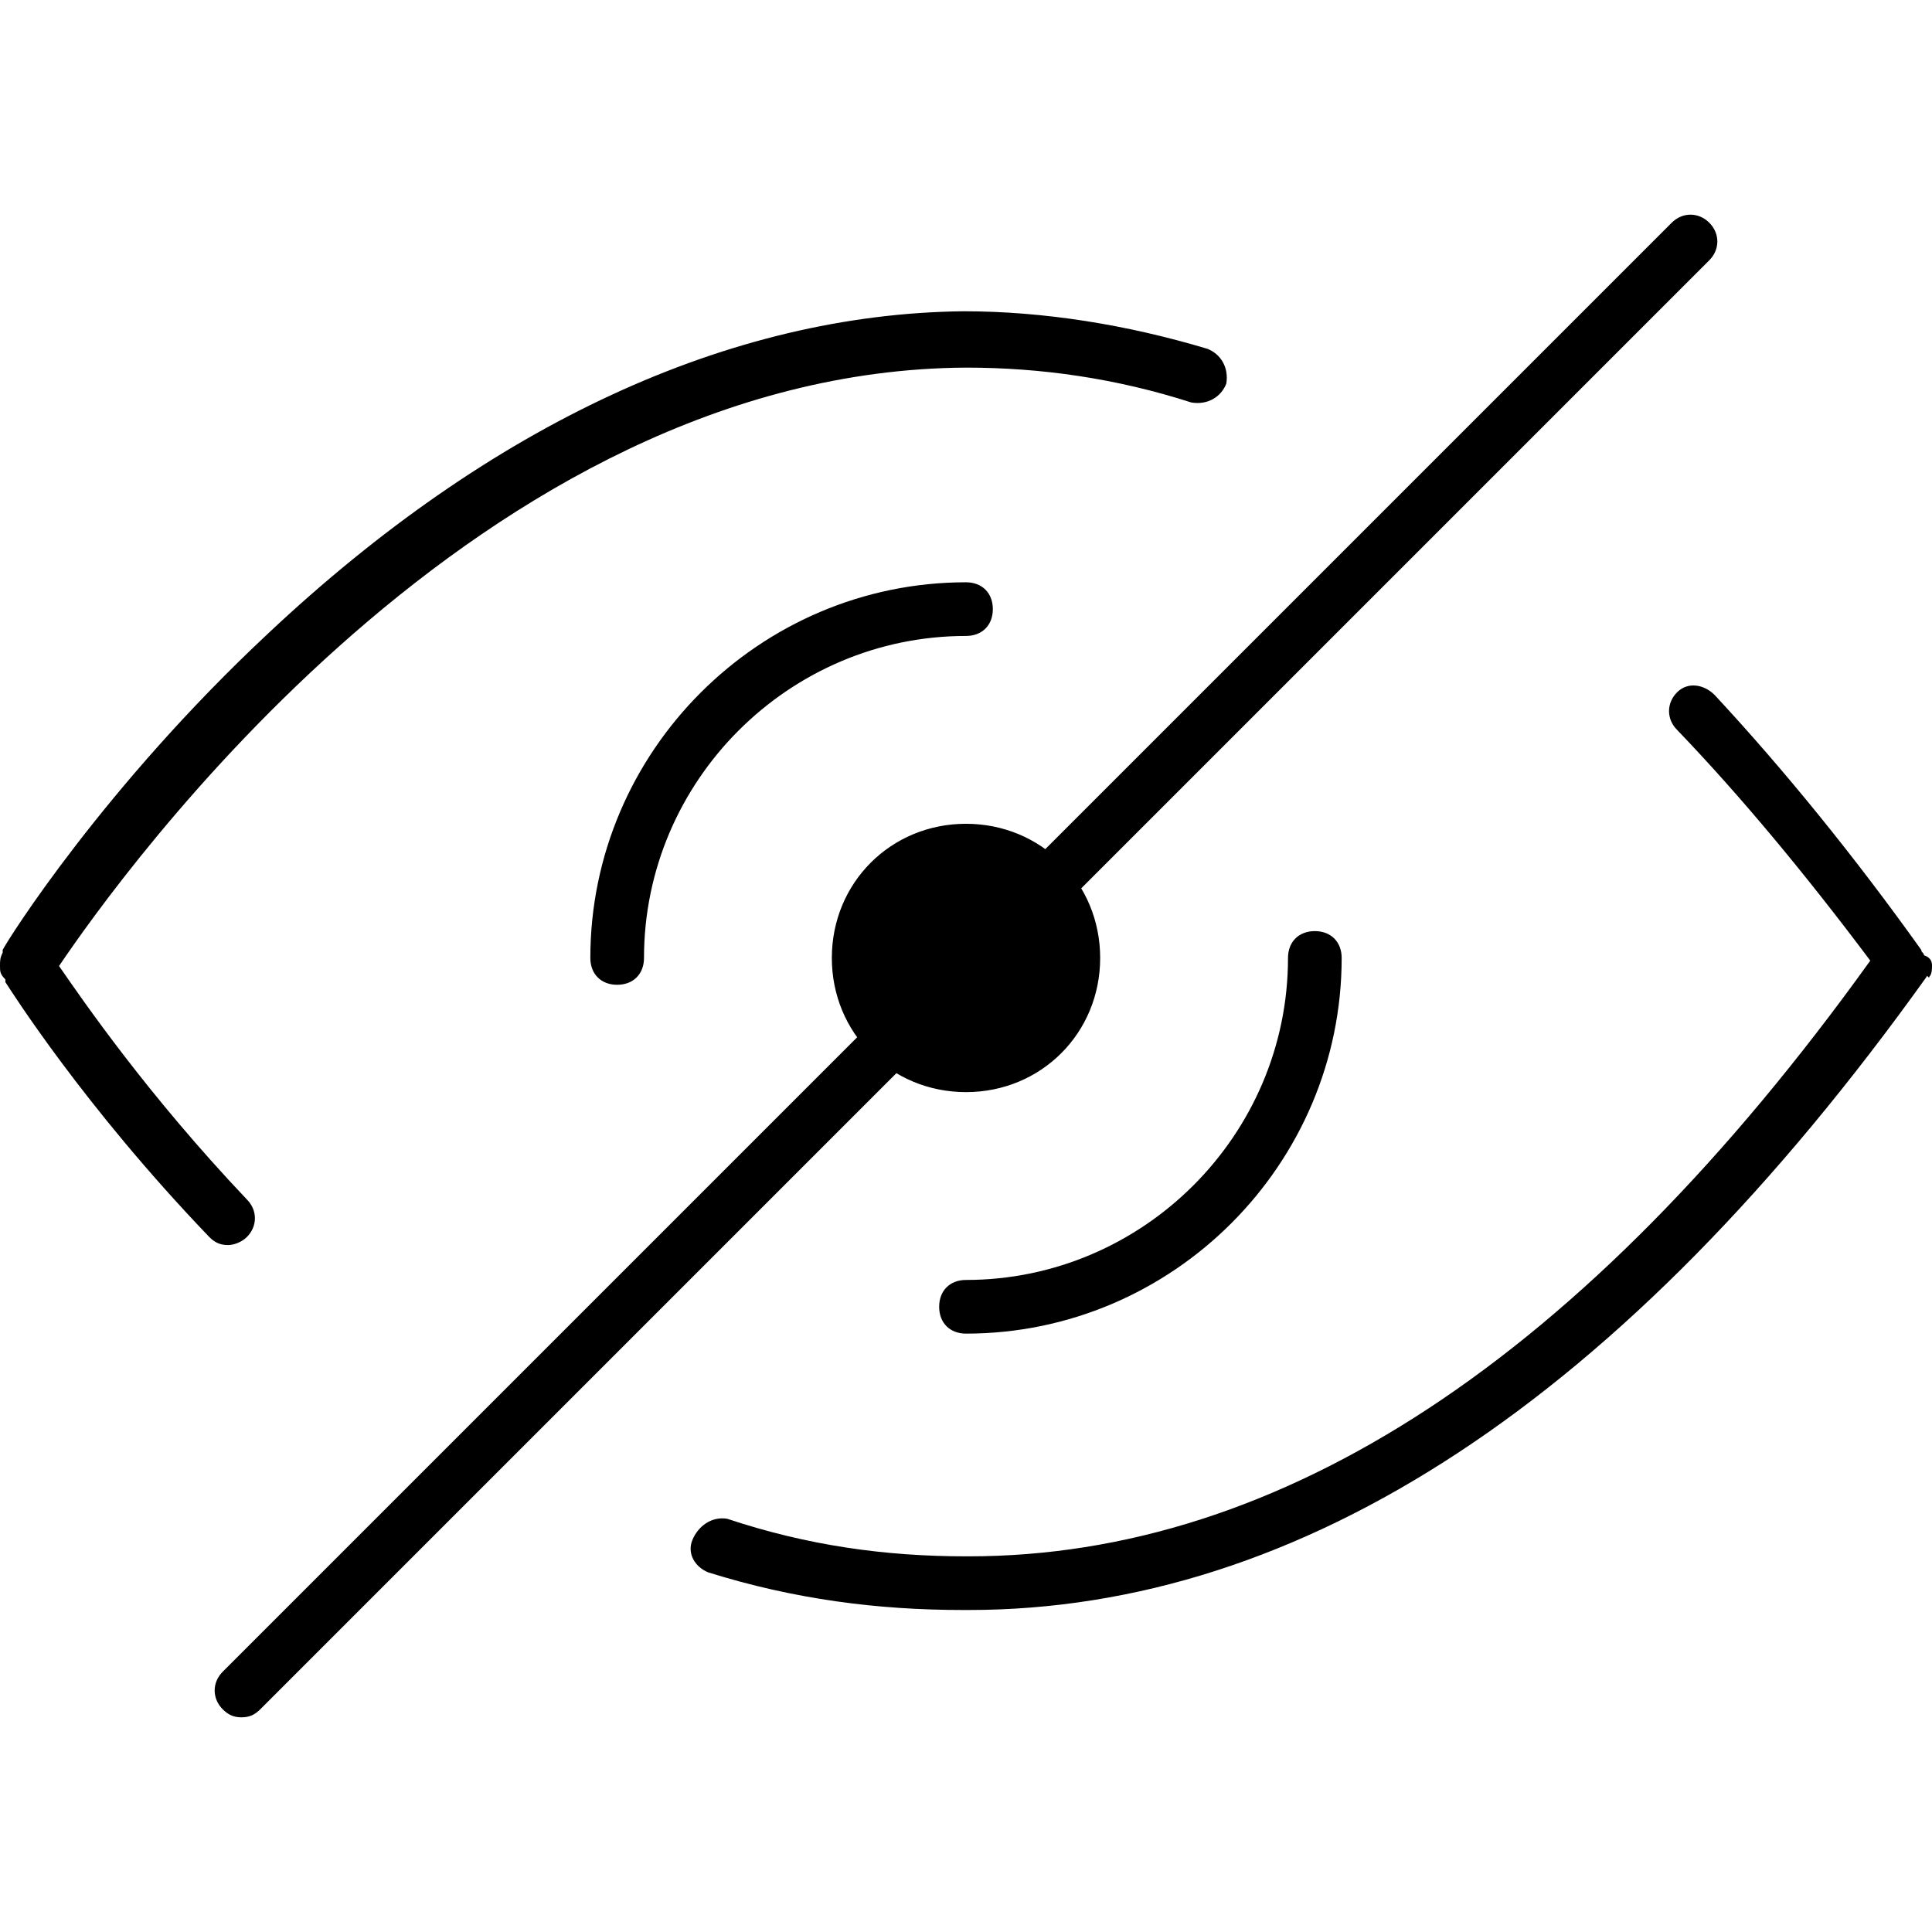
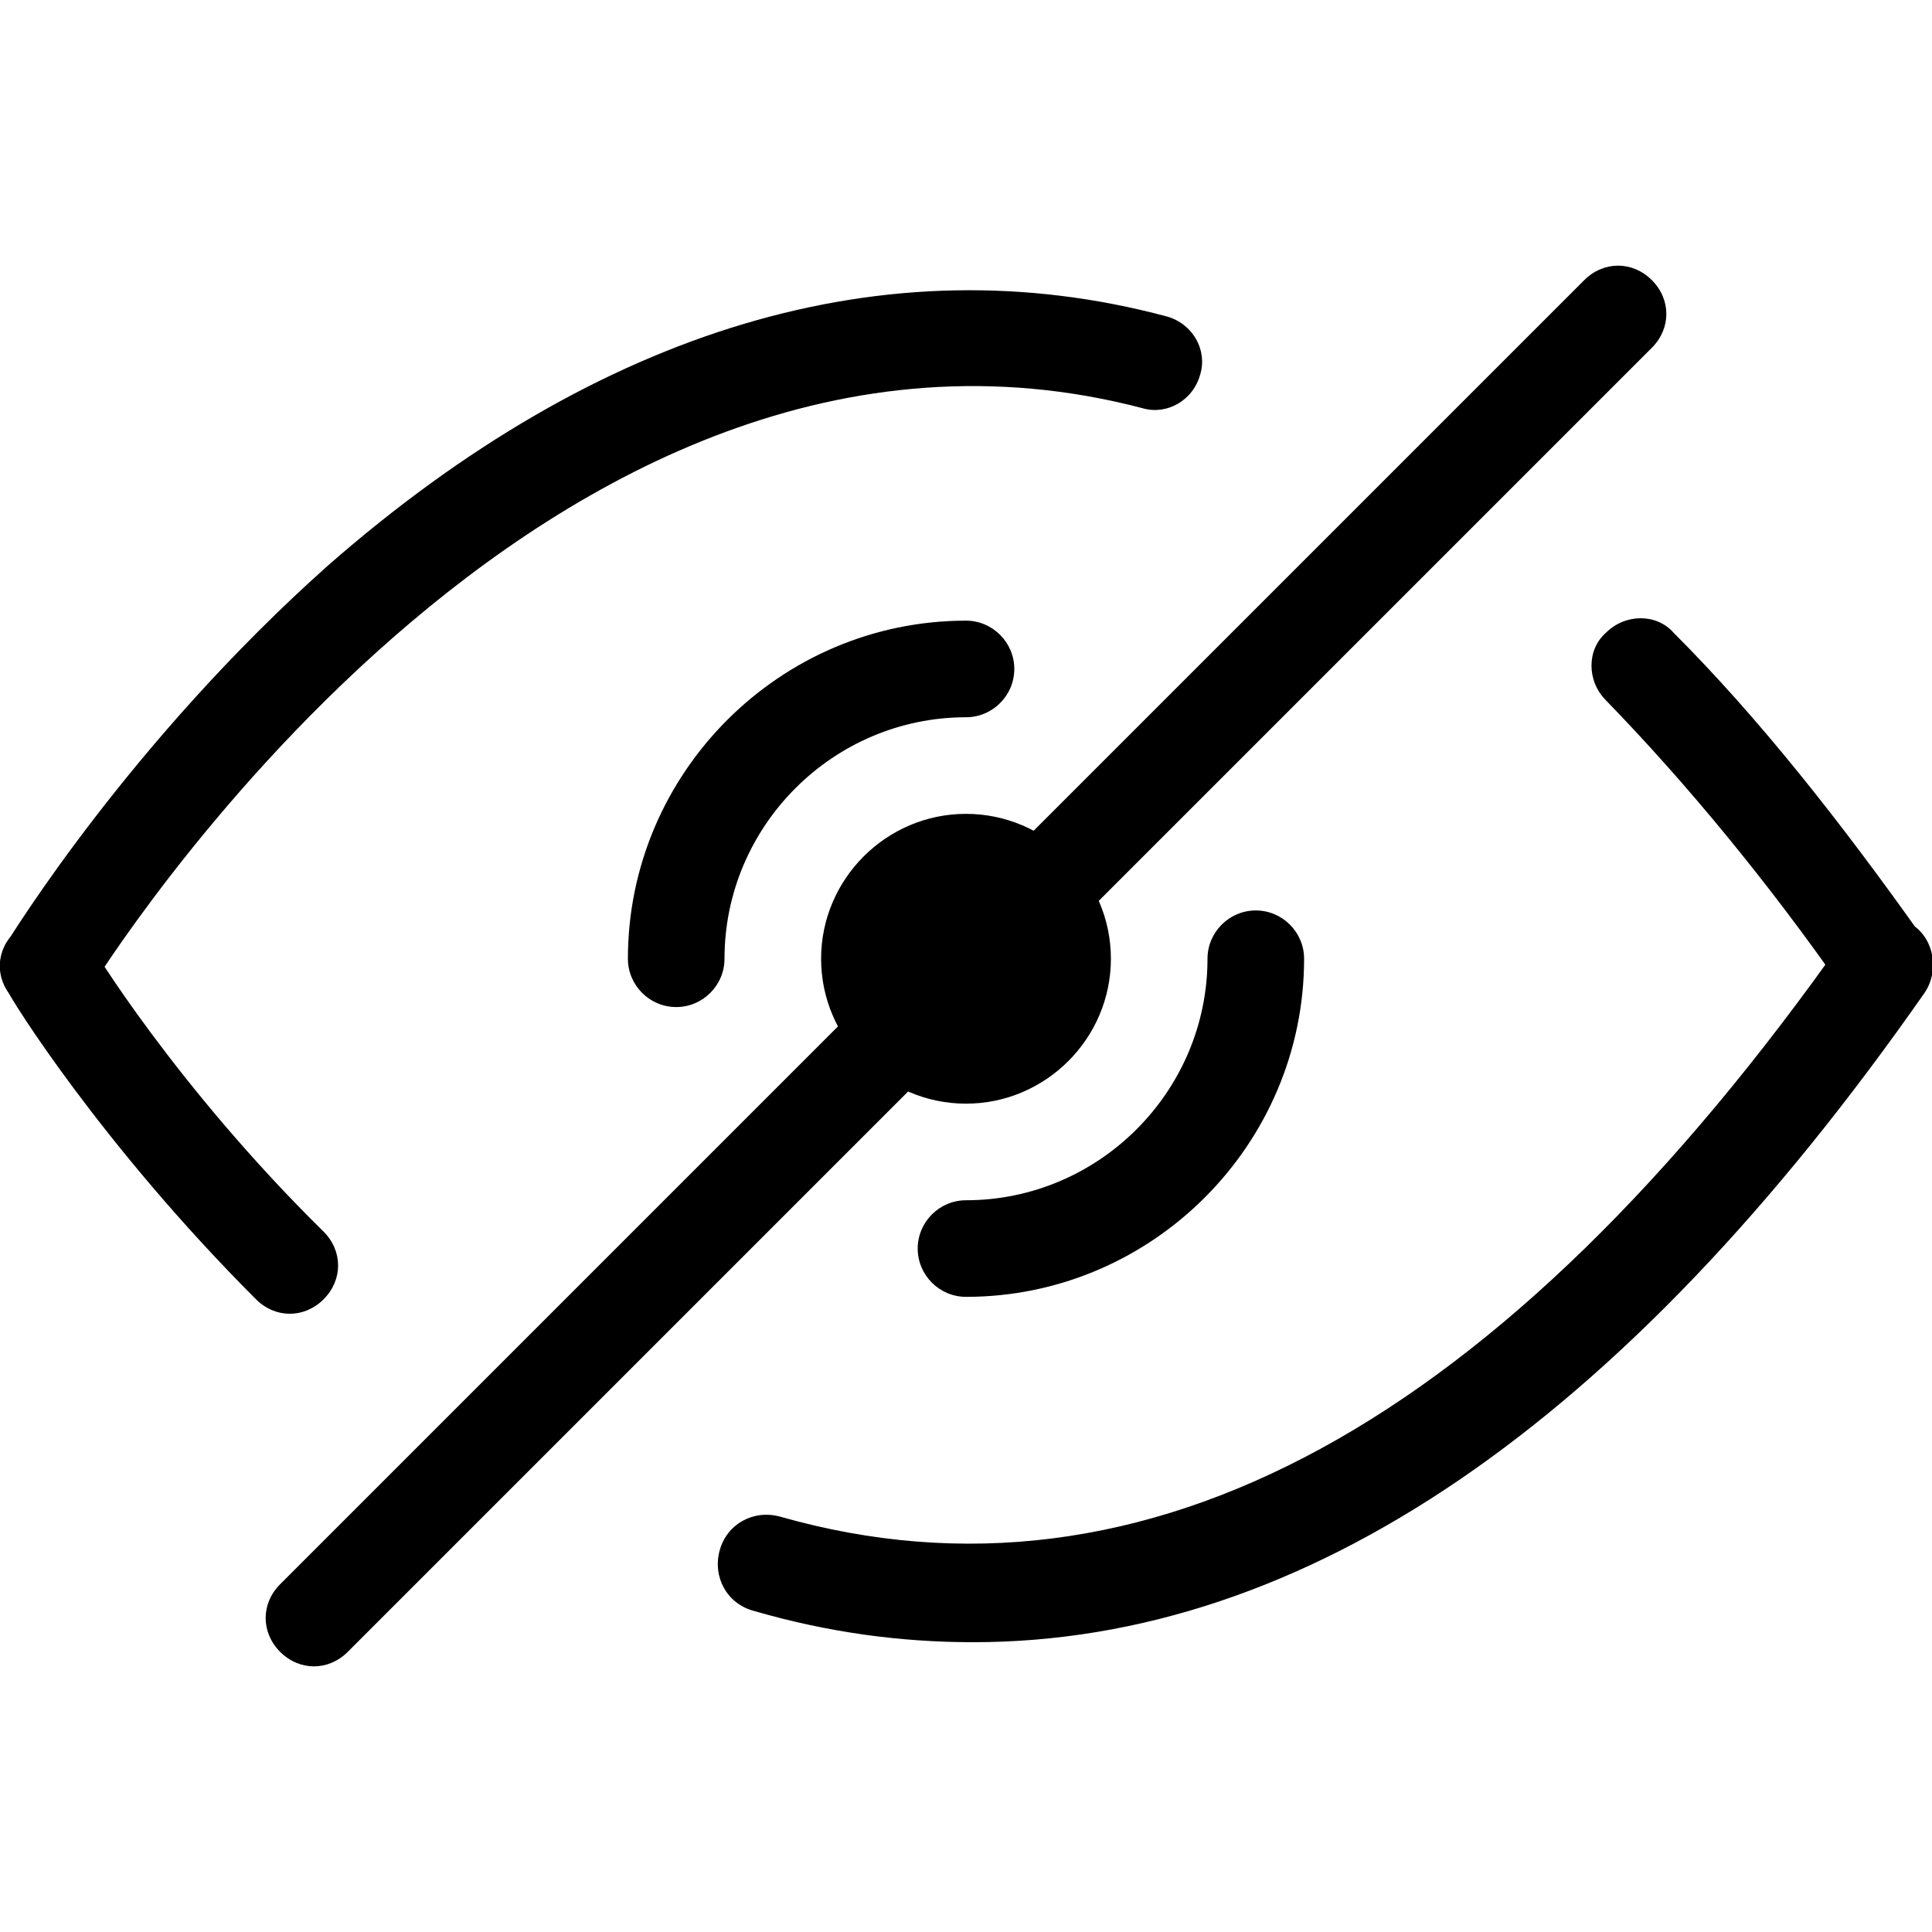
- <svg xmlns="http://www.w3.org/2000/svg" version="1.1" id="Layer_1" x="0px" y="0px" viewBox="0 0 72 72" style="enable-background:new 0 0 72 72;" xml:space="preserve">
-   <path d="M40,35.7c0,2.2-1.8,4-4,4s-4-1.8-4-4c0-2.2,1.8-4,4-4S40,33.5,40,35.7z M36,40.7c-2.8,0-5-2.2-5-5s2.2-5,5-5s5,2.2,5,5  S38.8,40.7,36,40.7z M36,32.7c-1.7,0-3,1.3-3,3s1.3,3,3,3s3-1.3,3-3S37.7,32.7,36,32.7z M9,64c-0.3,0-0.5-0.1-0.7-0.3  c-0.4-0.4-0.4-1,0-1.4l54-54c0.4-0.4,1-0.4,1.4,0s0.4,1,0,1.4l-54,54C9.5,63.9,9.3,64,9,64z M36.1,60c-0.1,0-0.1,0-0.2,0  c-3.2,0-6.3-0.4-9.5-1.4c-0.5-0.2-0.8-0.7-0.6-1.2c0.2-0.5,0.7-0.9,1.3-0.8c3,1,5.9,1.4,8.9,1.4c0,0,0.1,0,0.1,0  c11.6,0,22.9-7.3,33.6-22.2c-2.4-3.2-4.8-6.1-7.2-8.6c-0.4-0.4-0.4-1,0-1.4c0.4-0.4,1-0.3,1.4,0.1c2.6,2.8,5.2,6,7.7,9.5  c0,0.1,0.1,0.1,0.1,0.2C72,35.7,72,35.9,72,36c0,0.1,0,0.3-0.1,0.4c0,0.1-0.1-0.1-0.1,0C60.5,52.2,48.5,60,36.1,60z M36,49.7  c-0.6,0-1-0.4-1-1s0.4-1,1-1c6.6,0,12-5.4,12-12c0-0.6,0.4-1,1-1s1,0.4,1,1C50,43.4,43.7,49.7,36,49.7z M8.5,46.4  c-0.3,0-0.5-0.1-0.7-0.3c-4.7-4.9-7.4-9.2-7.6-9.5c0,0,0-0.1,0-0.1C0,36.3,0,36.2,0,36c0-0.2,0-0.3,0.1-0.5c0,0,0-0.1,0-0.1  c0.2-0.4,3.8-6.1,9.9-11.8c8.3-7.8,17.2-11.9,25.9-12c3,0,6.1,0.5,9.1,1.4c0.5,0.2,0.8,0.7,0.7,1.3c-0.2,0.5-0.7,0.8-1.3,0.7  c-2.8-0.9-5.6-1.3-8.4-1.3C17.9,13.8,4.5,32.6,2.2,36c0.9,1.3,3.3,4.8,7,8.7c0.4,0.4,0.4,1,0,1.4C9,46.3,8.7,46.4,8.5,46.4z   M23,36.7c-0.6,0-1-0.4-1-1c0-7.7,6.3-14,14-14c0.6,0,1,0.4,1,1s-0.4,1-1,1c-6.6,0-12,5.4-12,12C24,36.3,23.6,36.7,23,36.7z" />
+ <svg xmlns="http://www.w3.org/2000/svg" viewBox="0 0 80 80">
+   <path d="M78 42c-.6 0-1.3-.3-1.6-.9-3.2-4.6-6.6-8.7-9.9-12.1-.8-.8-.8-2.1 0-2.8.8-.8 2.1-.8 2.8 0 3.5 3.5 6.9 7.8 10.3 12.6.6.9.4 2.2-.5 2.8-.3.3-.7.4-1.1.4zM40.3 68c-3 0-6-.4-9.1-1.3-1.1-.3-1.7-1.4-1.4-2.5.3-1.1 1.4-1.7 2.5-1.4 15.1 4.3 29.9-3.8 44.1-24 .6-.9 1.9-1.1 2.8-.5.9.6 1.1 1.9.5 2.8C67.2 59 54 68 40.3 68zM2 42c-.4 0-.7-.1-1-.3-1-.6-1.3-1.8-.7-2.7.2-.3 5.1-8.3 13.3-15.6C24.8 13.6 36.7 10 48.3 13.1c1.1.3 1.7 1.4 1.4 2.4-.3 1.1-1.4 1.7-2.4 1.4C22.5 10.4 3.9 40.7 3.7 41c-.4.7-1 1-1.7 1zm10 12.4c-.5 0-1-.2-1.4-.6C4.2 47.4.4 41.3.3 41c-.6-.9-.3-2.1.7-2.7.9-.6 2.1-.3 2.7.7 0 .1 3.6 6 9.7 12 .8.8.8 2 0 2.8-.4.4-.9.6-1.4.6zm16-12.7c-1.1 0-2-.9-2-2 0-7.7 6.3-14 14-14 1.1 0 2 .9 2 2s-.9 2-2 2c-5.5 0-10 4.5-10 10 0 1.1-.9 2-2 2zm12 12c-1.1 0-2-.9-2-2s.9-2 2-2c5.5 0 10-4.5 10-10 0-1.1.9-2 2-2s2 .9 2 2c0 7.7-6.3 14-14 14zm5-14c0 2.8-2.2 5-5 5s-5-2.2-5-5 2.2-5 5-5 5 2.2 5 5zm-5 6c-3.3 0-6-2.7-6-6s2.7-6 6-6 6 2.7 6 6-2.7 6-6 6zm0-10c-2.2 0-4 1.8-4 4s1.8 4 4 4 4-1.8 4-4-1.8-4-4-4zM13 69c-.5 0-1-.2-1.4-.6-.8-.8-.8-2 0-2.8l54-54c.8-.8 2-.8 2.8 0 .8.8.8 2 0 2.8l-54 54c-.4.4-.9.6-1.4.6z" />
</svg>
